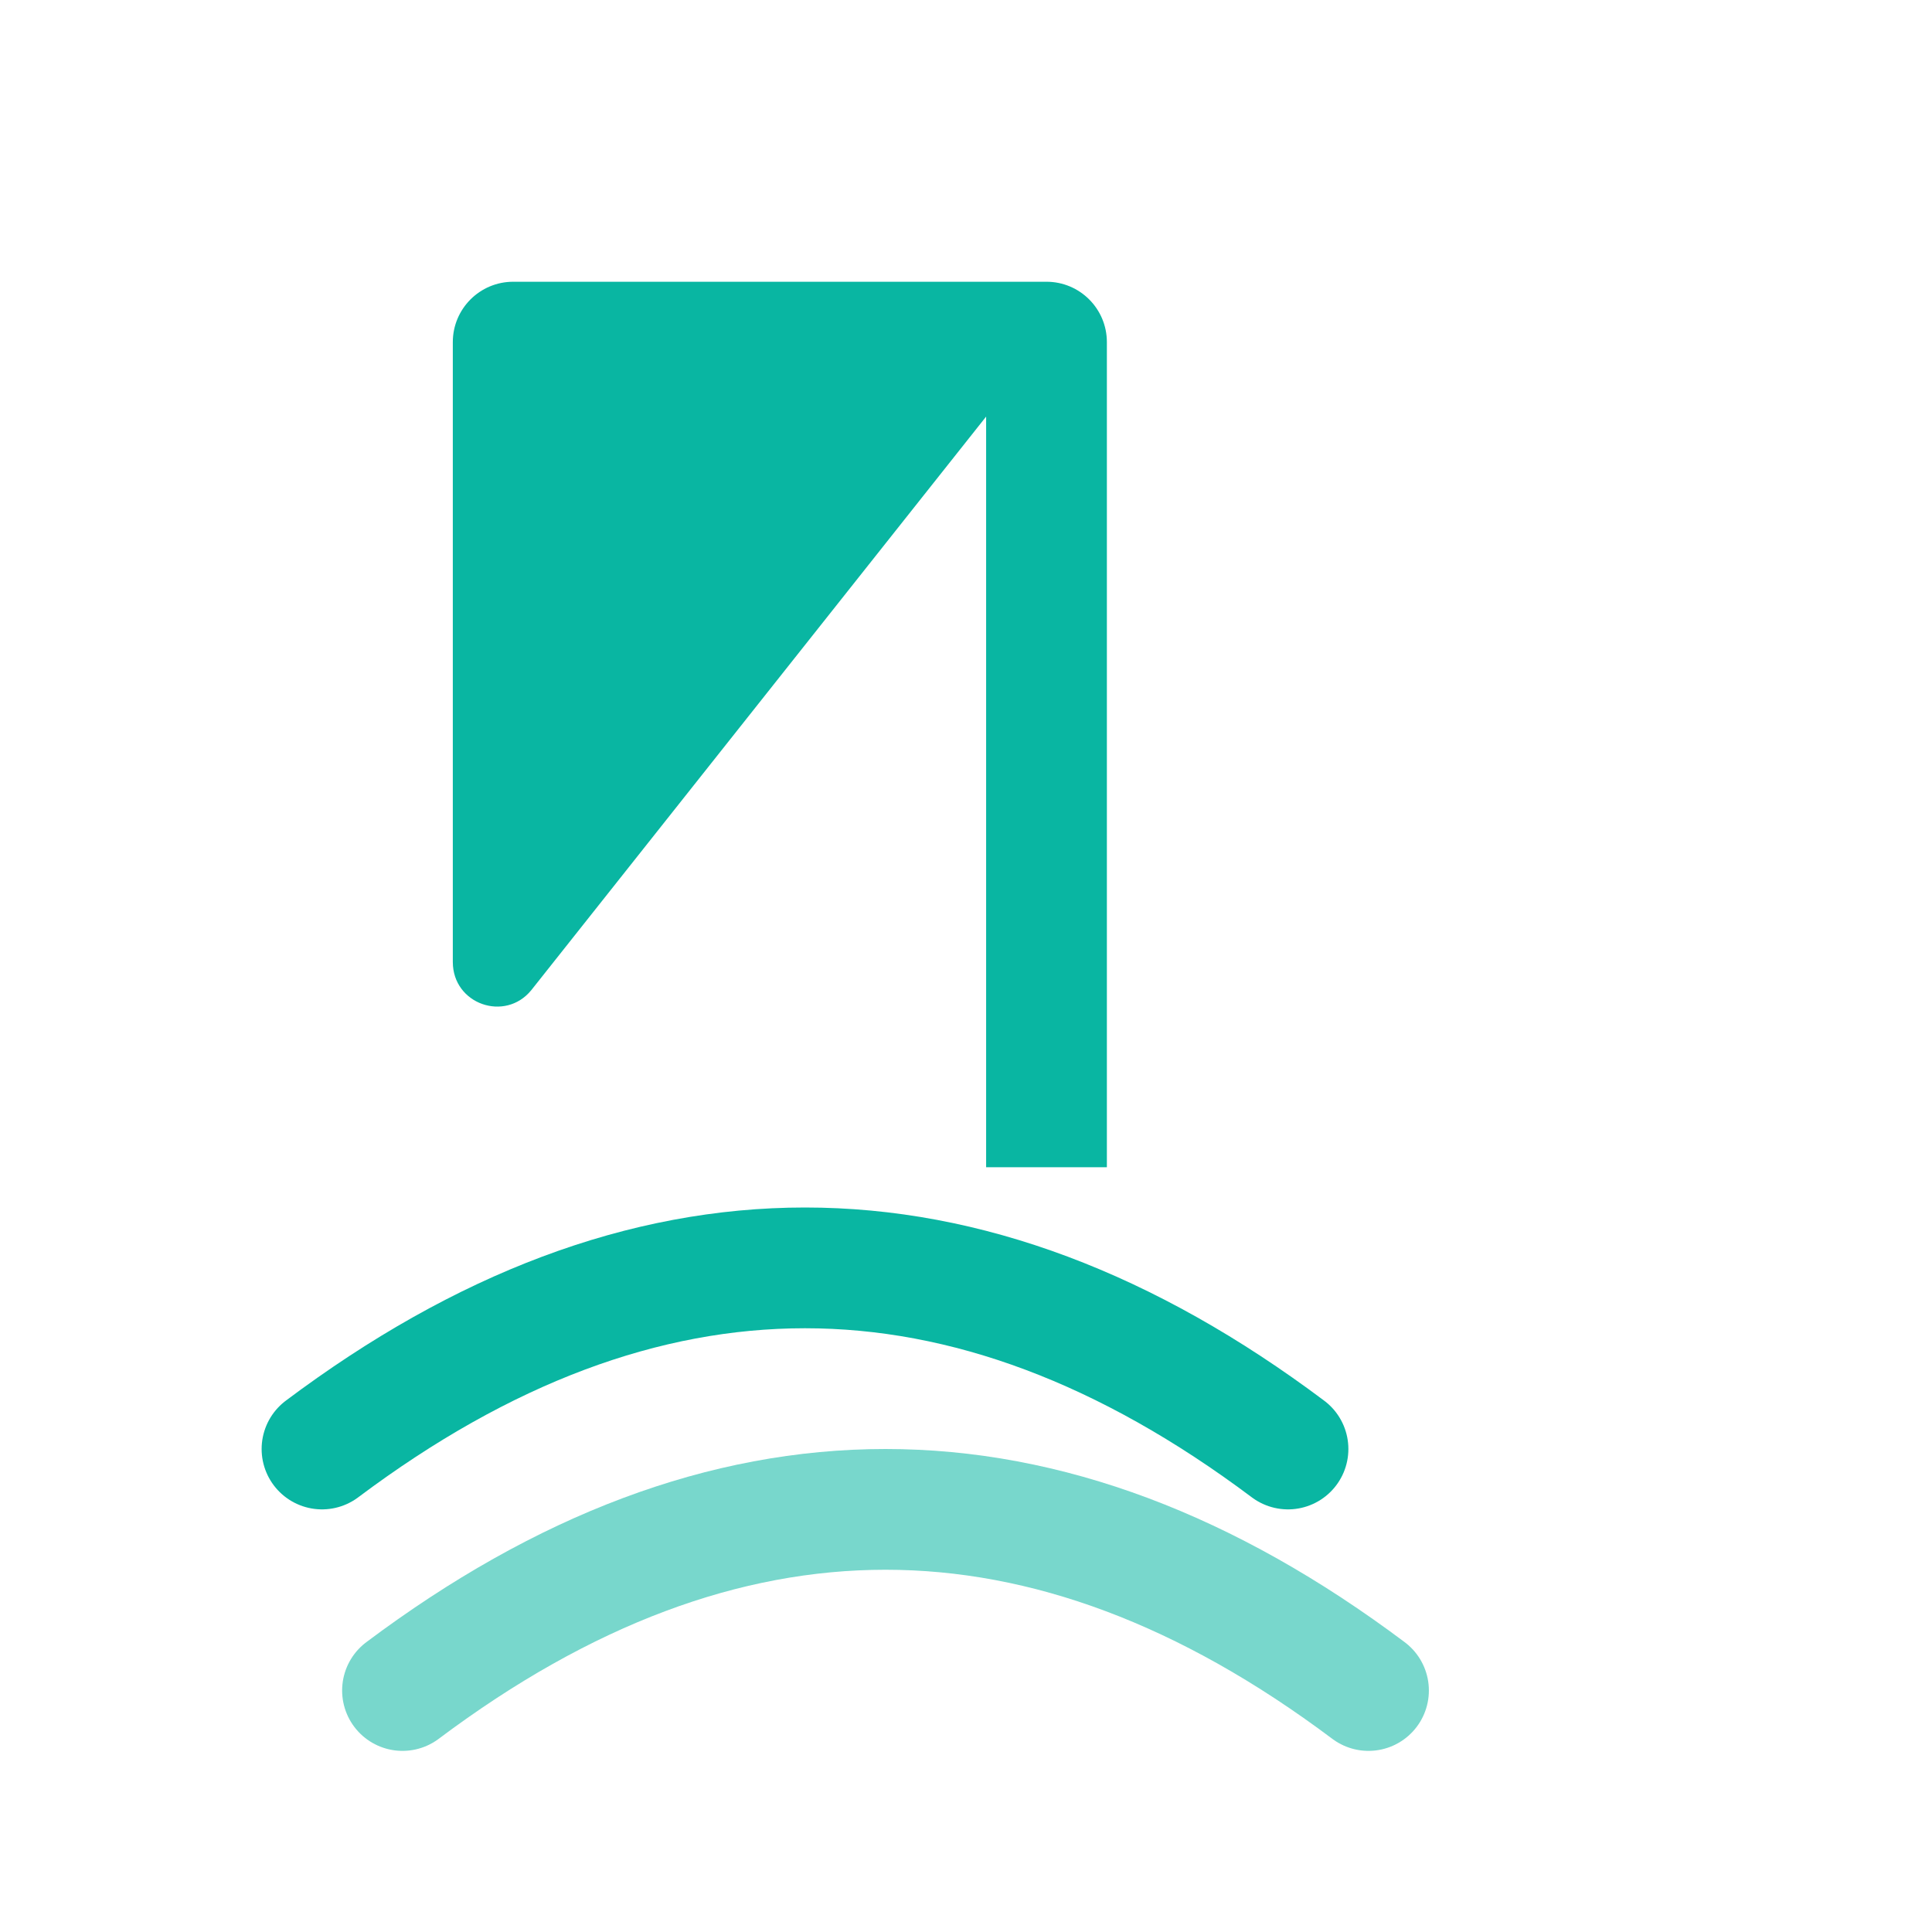
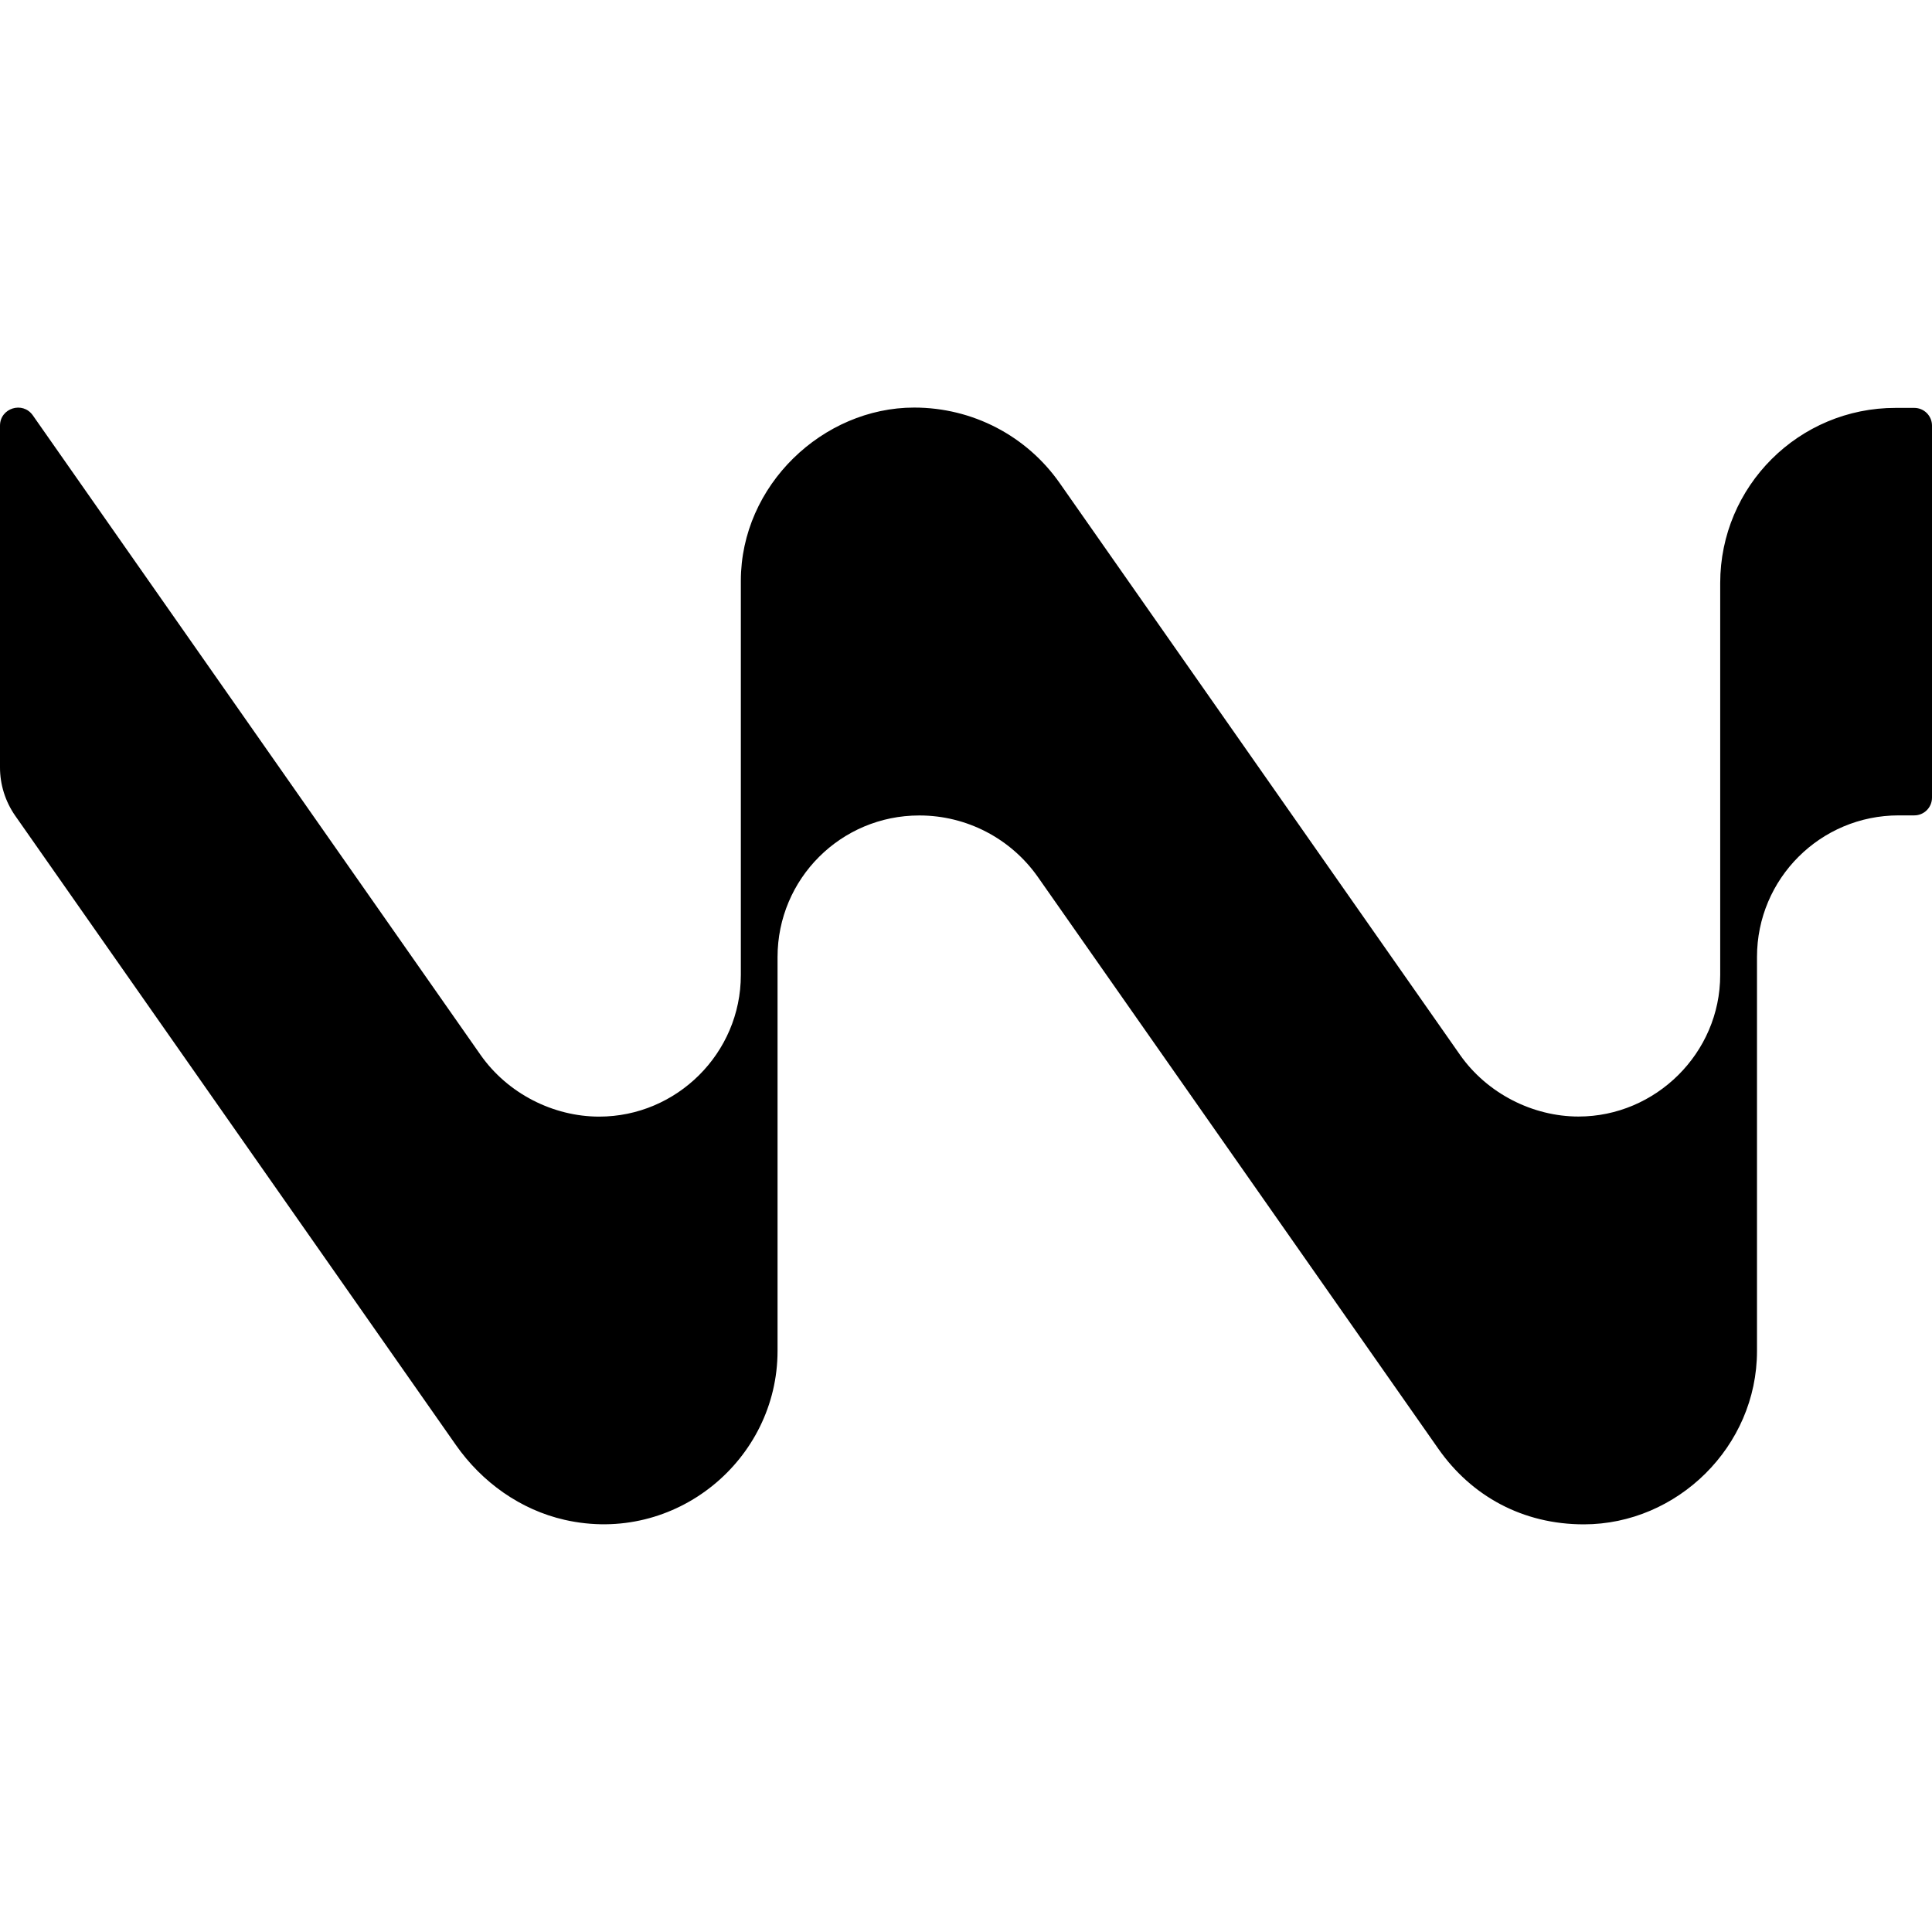
- <svg xmlns="http://www.w3.org/2000/svg" width="96" height="96" viewBox="0 0 96 96" fill="none">
-   <path d="M16 72C32 60 48 60 64 72" stroke="#09B6A2" stroke-width="6" stroke-linecap="round" />
-   <path d="M20 84C36 72 52 72 68 84" stroke="#09B6A2" stroke-width="6" stroke-linecap="round" opacity="0.55" />
-   <path d="M52 14C53.657 14 55 15.343 55 17V58H49V20.7L26.4 49.2C25.1 50.8 22.5 49.9 22.5 47.8V17C22.5 15.343 23.843 14 25.5 14H52Z" fill="#09B6A2" />
+ <svg xmlns="http://www.w3.org/2000/svg" role="img" viewBox="0 0 24 24">
+   <path d="M23.55 5.067c-1.204-.002-2.181.973-2.181 2.176v4.868c0 .972-.803 1.759-1.76 1.759-.568 0-1.135-.286-1.472-.766l-4.971-7.1c-.412-.59-1.084-.941-1.81-.941-1.133 0-2.153.964-2.153 2.153v4.896c0 .972-.797 1.759-1.76 1.759-.57 0-1.136-.286-1.473-.766L.408 5.16C.282 4.98 0 5.069 0 5.288v4.245c0 .215.066.423.188.599l5.475 7.818c.323.462.801.805 1.351.93 1.377.313 2.645-.747 2.645-2.098v-4.893c0-.972.787-1.759 1.76-1.759h.003a1.798 1.798 0 0 1 1.472.766l4.972 7.099c.413.591 1.05.941 1.809.941 1.159 0 2.151-.965 2.151-2.153v-4.895c0-.972.787-1.759 1.76-1.759h.194a.22.22 0 0 0 .22-.22v-4.622a.22.22 0 0 0-.22-.22Z" />
</svg>
